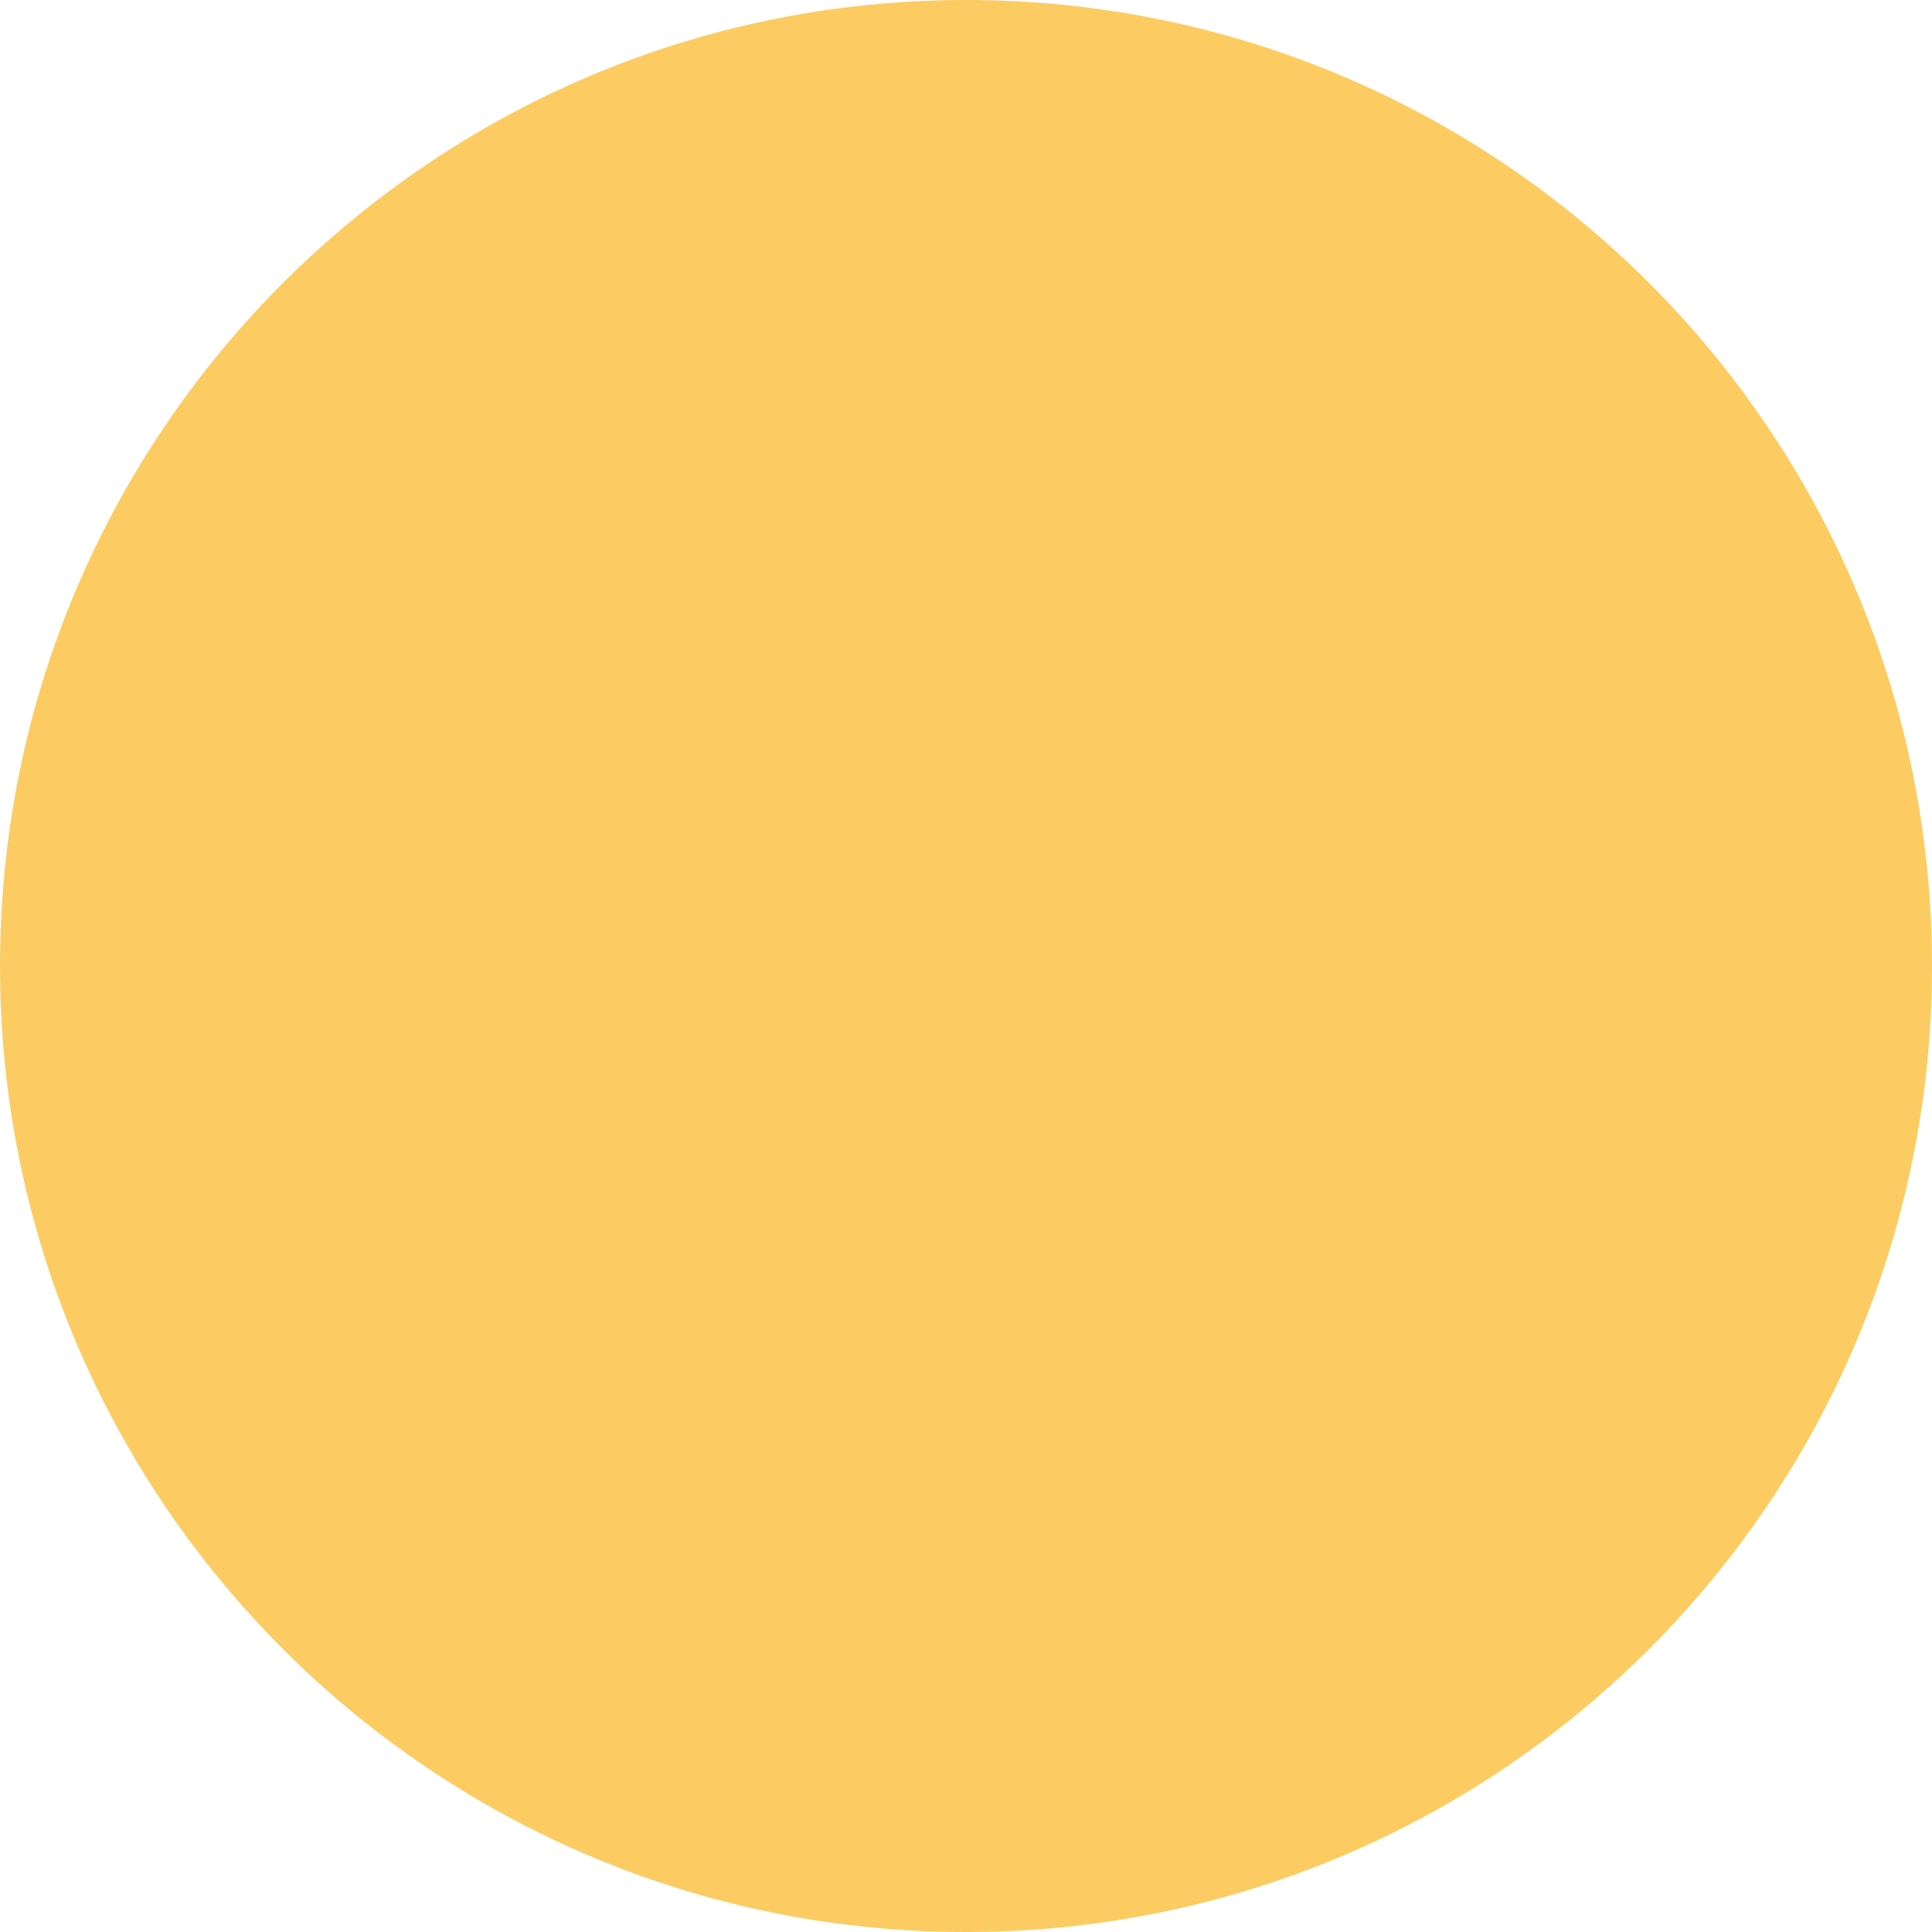
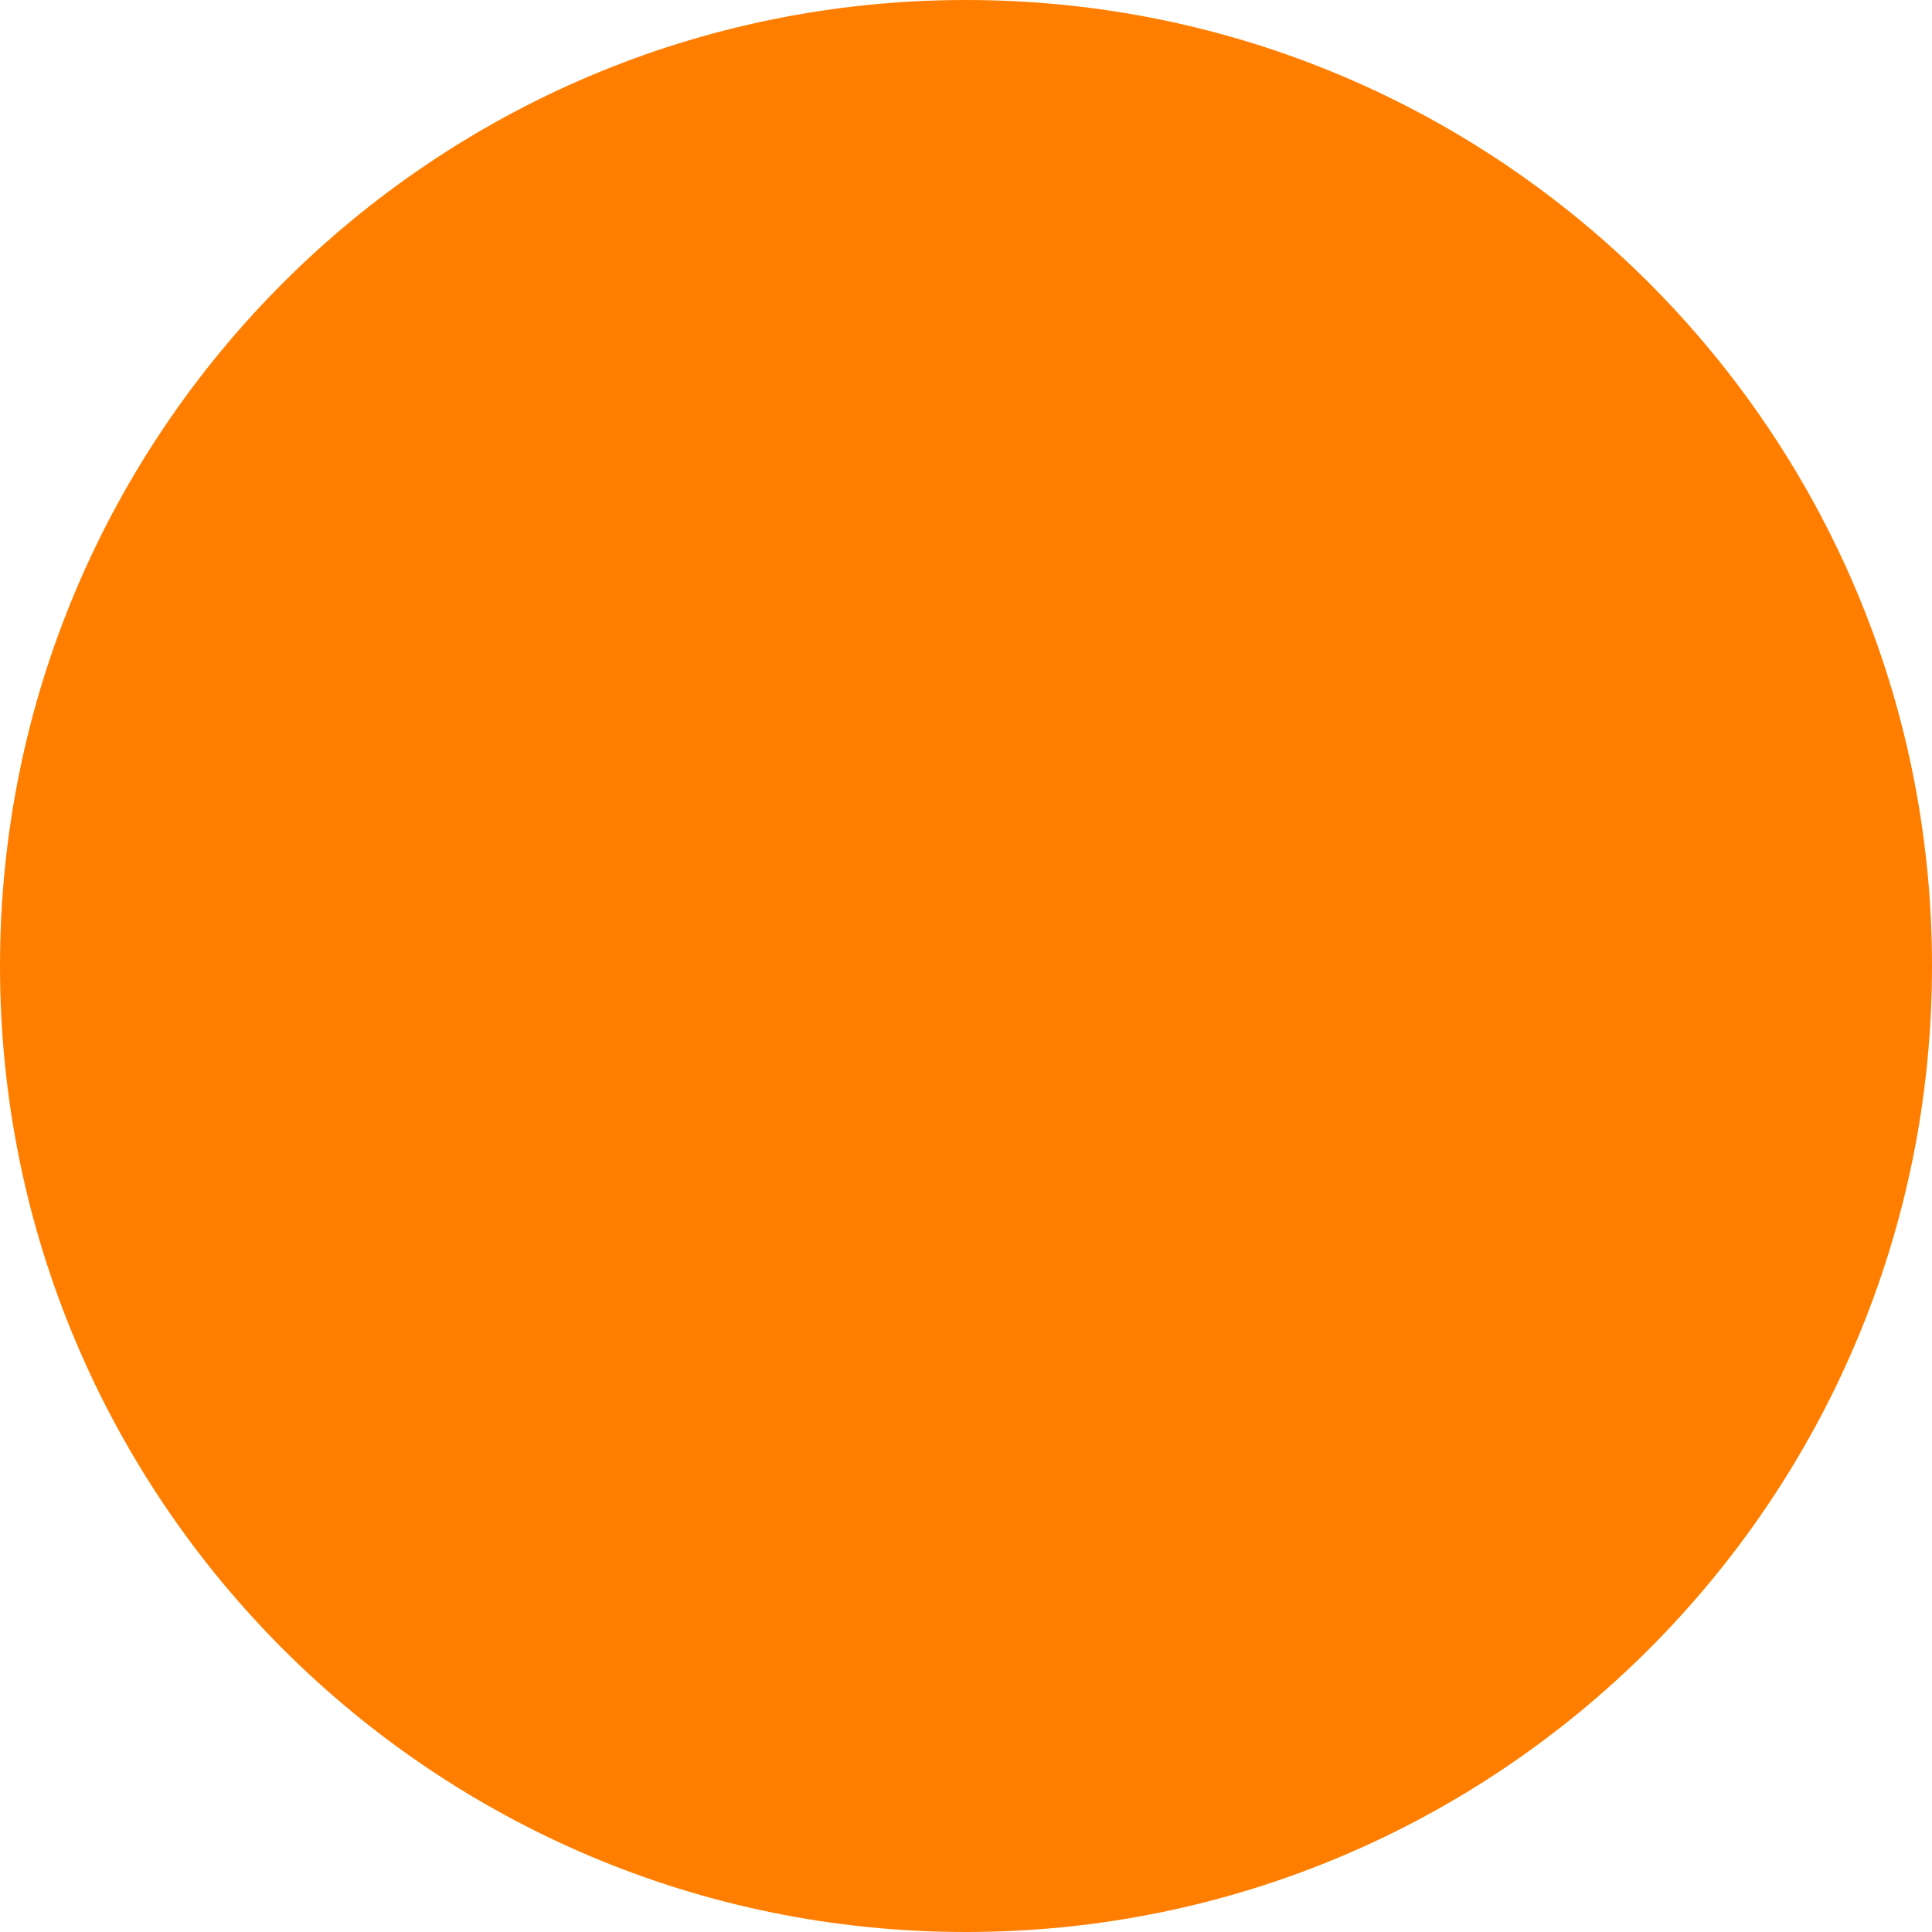
<svg xmlns="http://www.w3.org/2000/svg" width="8" height="8" viewBox="0 0 8 8" fill="none" class="status">
-   <path d="M4 8C6.209 8 8 6.209 8 4C8 1.791 6.209 0 4 0C1.791 0 0 1.791 0 4C0 6.209 1.791 8 4 8Z" fill="#fccc63" />
+   <path d="M4 8C6.209 8 8 6.209 8 4C8 1.791 6.209 0 4 0C1.791 0 0 1.791 0 4C0 6.209 1.791 8 4 8Z" fill="#ff7e00" />
</svg>
